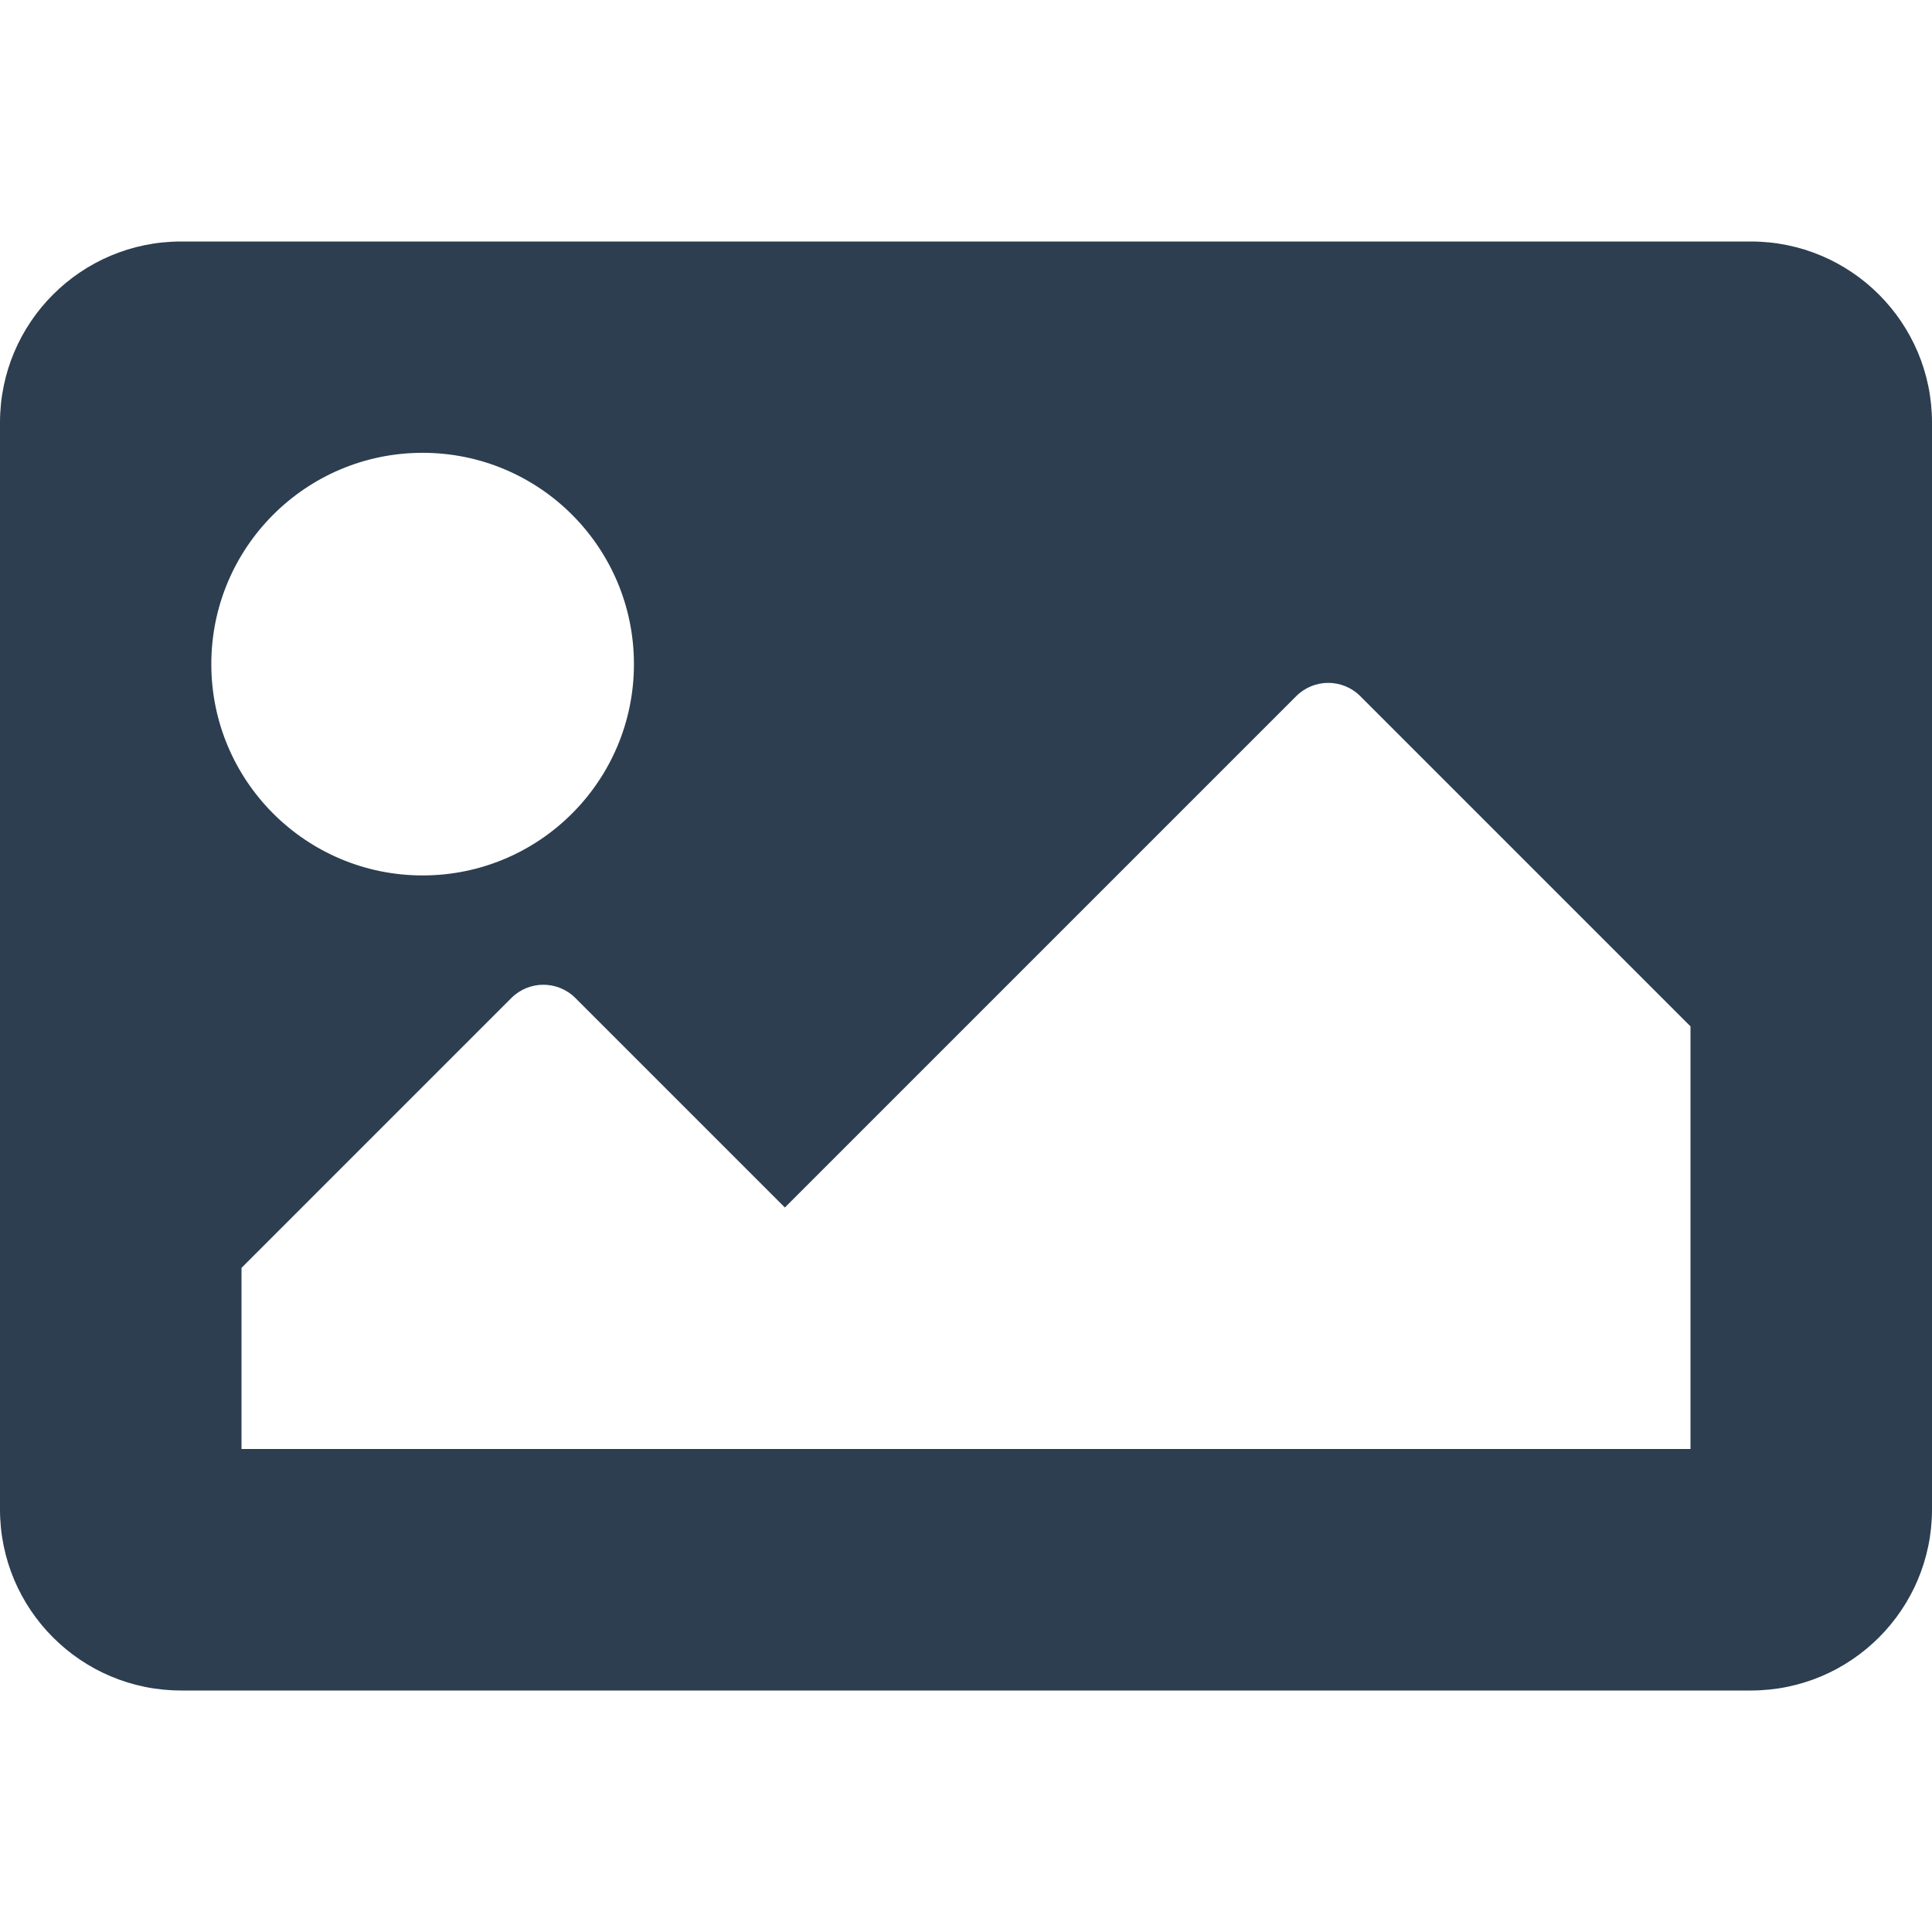
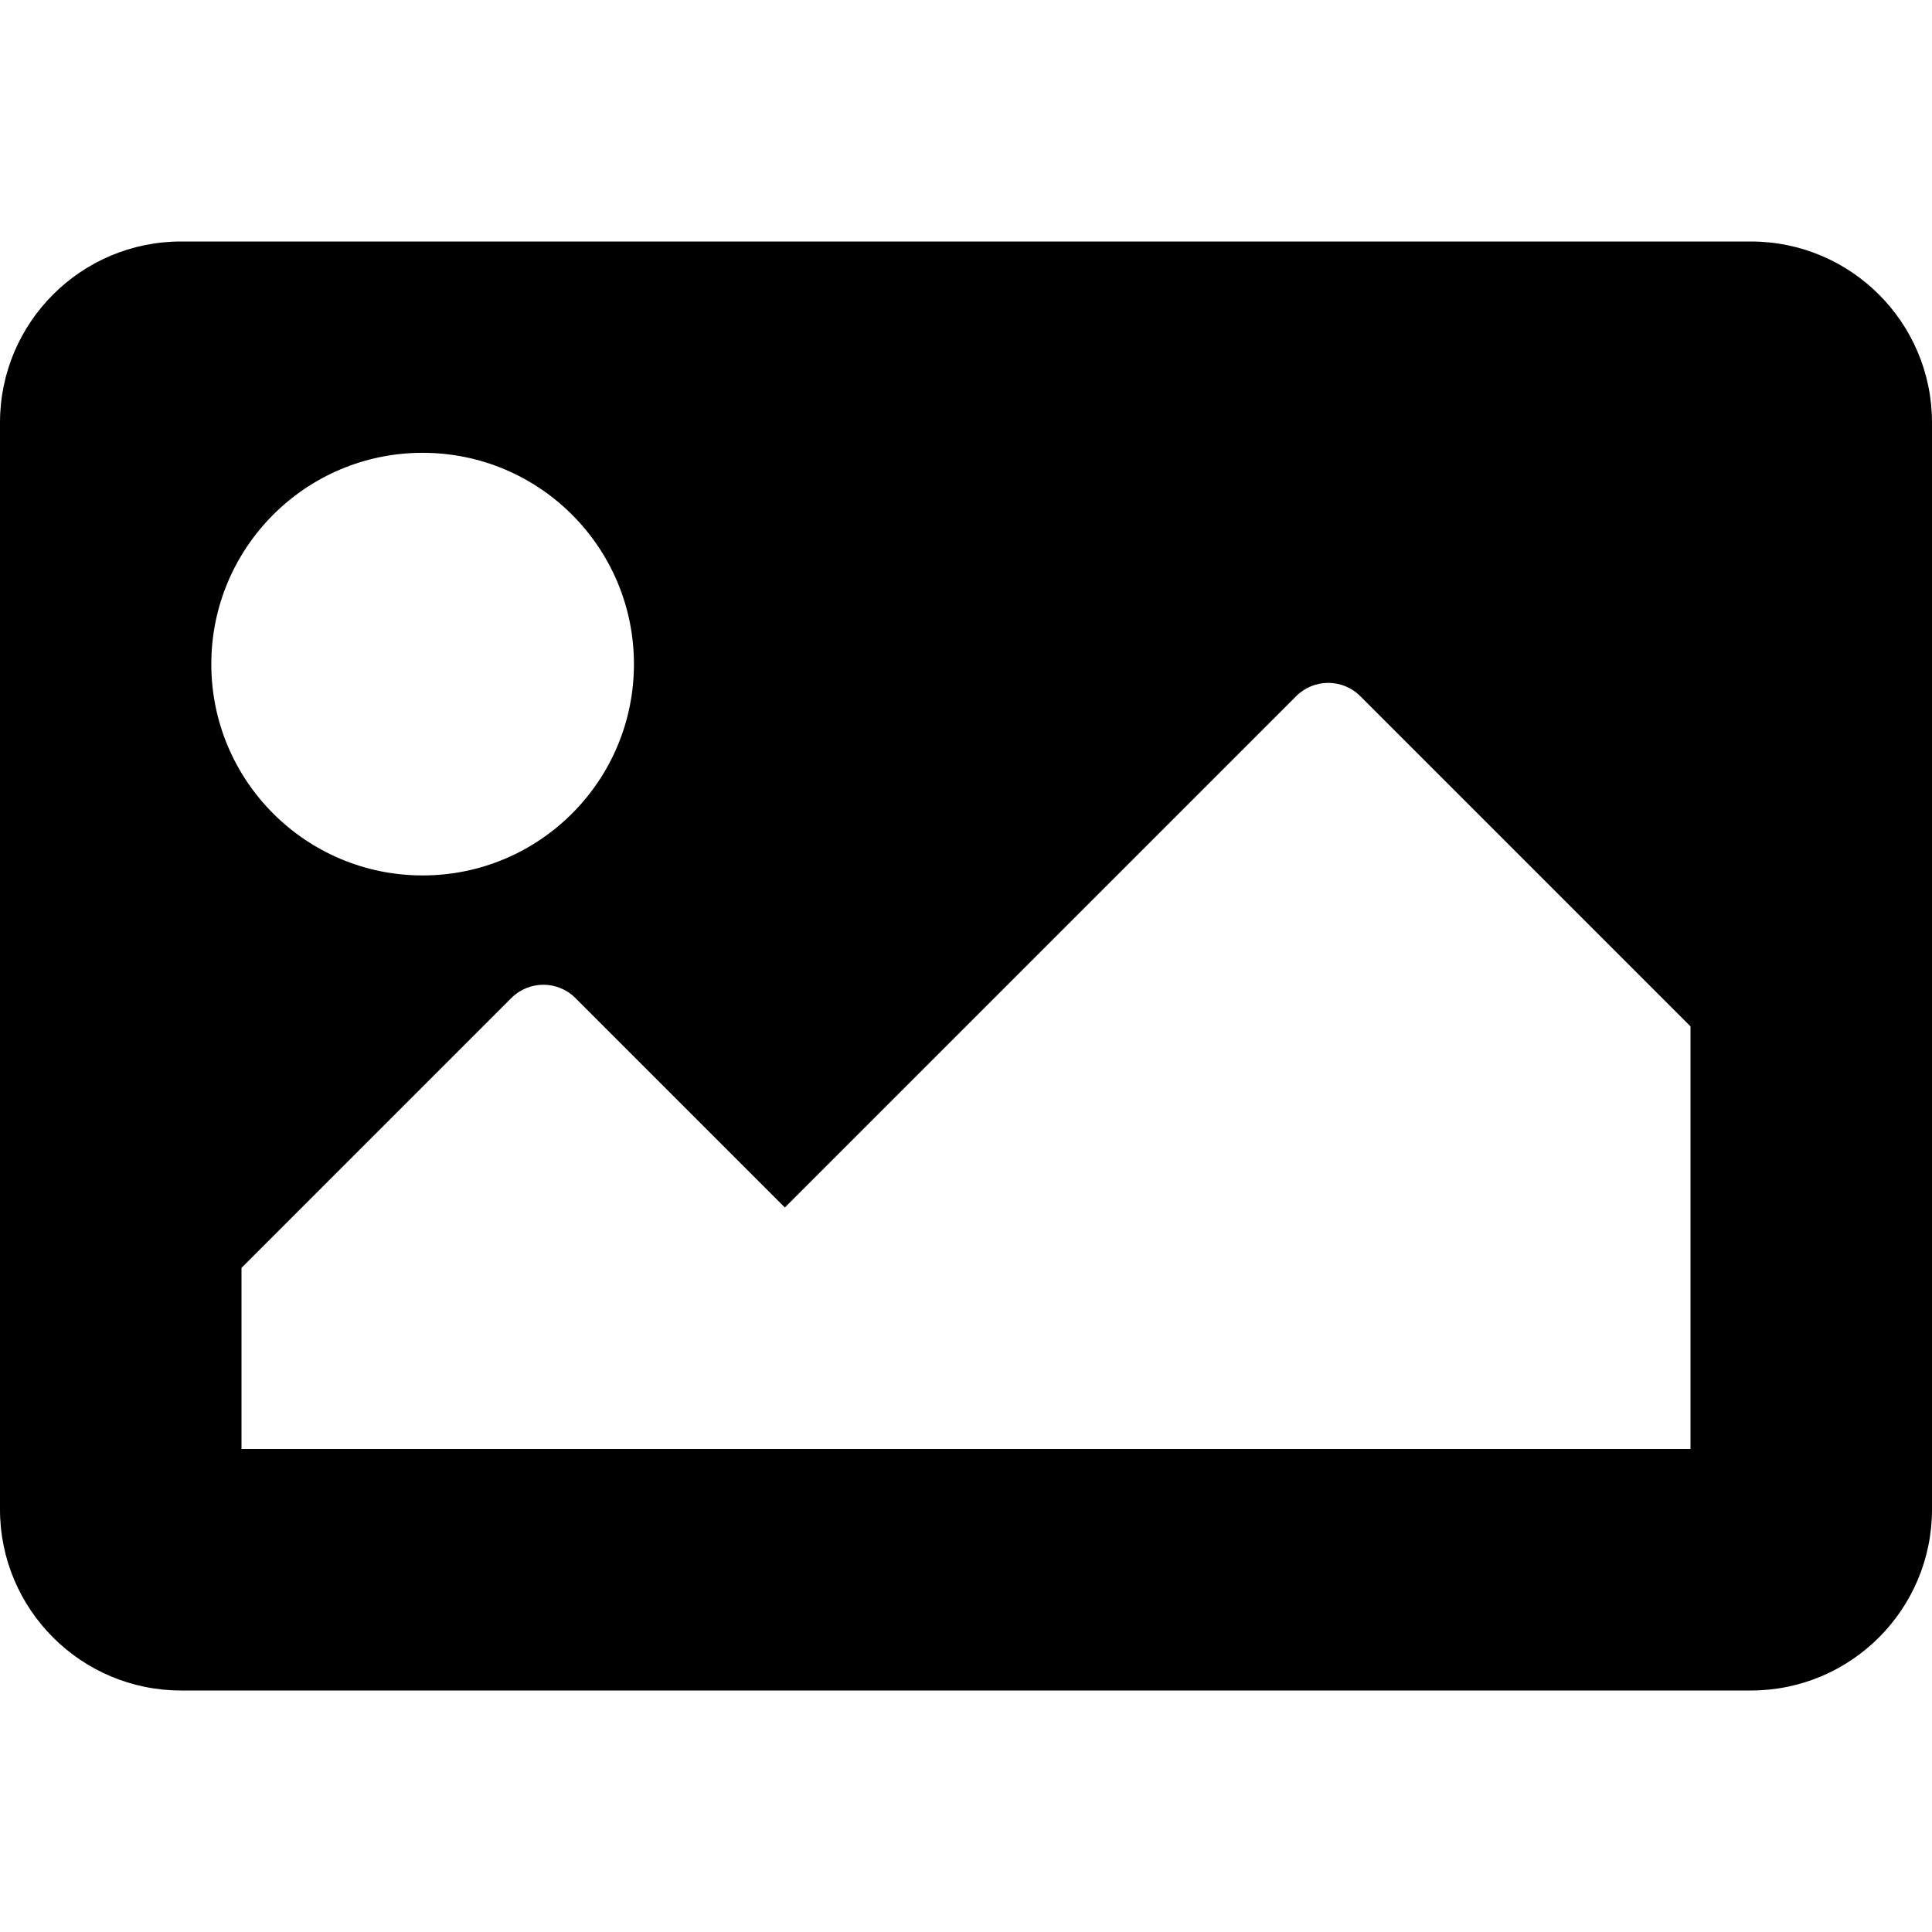
<svg xmlns="http://www.w3.org/2000/svg" aria-hidden="true" focusable="false" data-prefix="fas" data-icon="image" class="svg-inline--fa fa-image fa-w-16" role="img" viewBox="0 0 512 512">
-   <path fill="#2c3e50" d="M464 448H48c-26.51 0-48-21.49-48-48V112c0-26.51 21.49-48 48-48h416c26.51 0 48 21.49 48 48v288c0 26.51-21.49 48-48 48zM112 120c-30.928 0-56 25.072-56 56s25.072 56 56 56 56-25.072 56-56-25.072-56-56-56zM64 384h384V272l-87.515-87.515c-4.686-4.686-12.284-4.686-16.971 0L208 320l-55.515-55.515c-4.686-4.686-12.284-4.686-16.971 0L64 336v48z" />
+   <path fill="currentColor" d="M464 448H48c-26.51 0-48-21.49-48-48V112c0-26.51 21.49-48 48-48h416c26.51 0 48 21.49 48 48v288c0 26.51-21.49 48-48 48zM112 120c-30.928 0-56 25.072-56 56s25.072 56 56 56 56-25.072 56-56-25.072-56-56-56zM64 384h384V272l-87.515-87.515c-4.686-4.686-12.284-4.686-16.971 0L208 320l-55.515-55.515c-4.686-4.686-12.284-4.686-16.971 0L64 336v48z" />
</svg>
